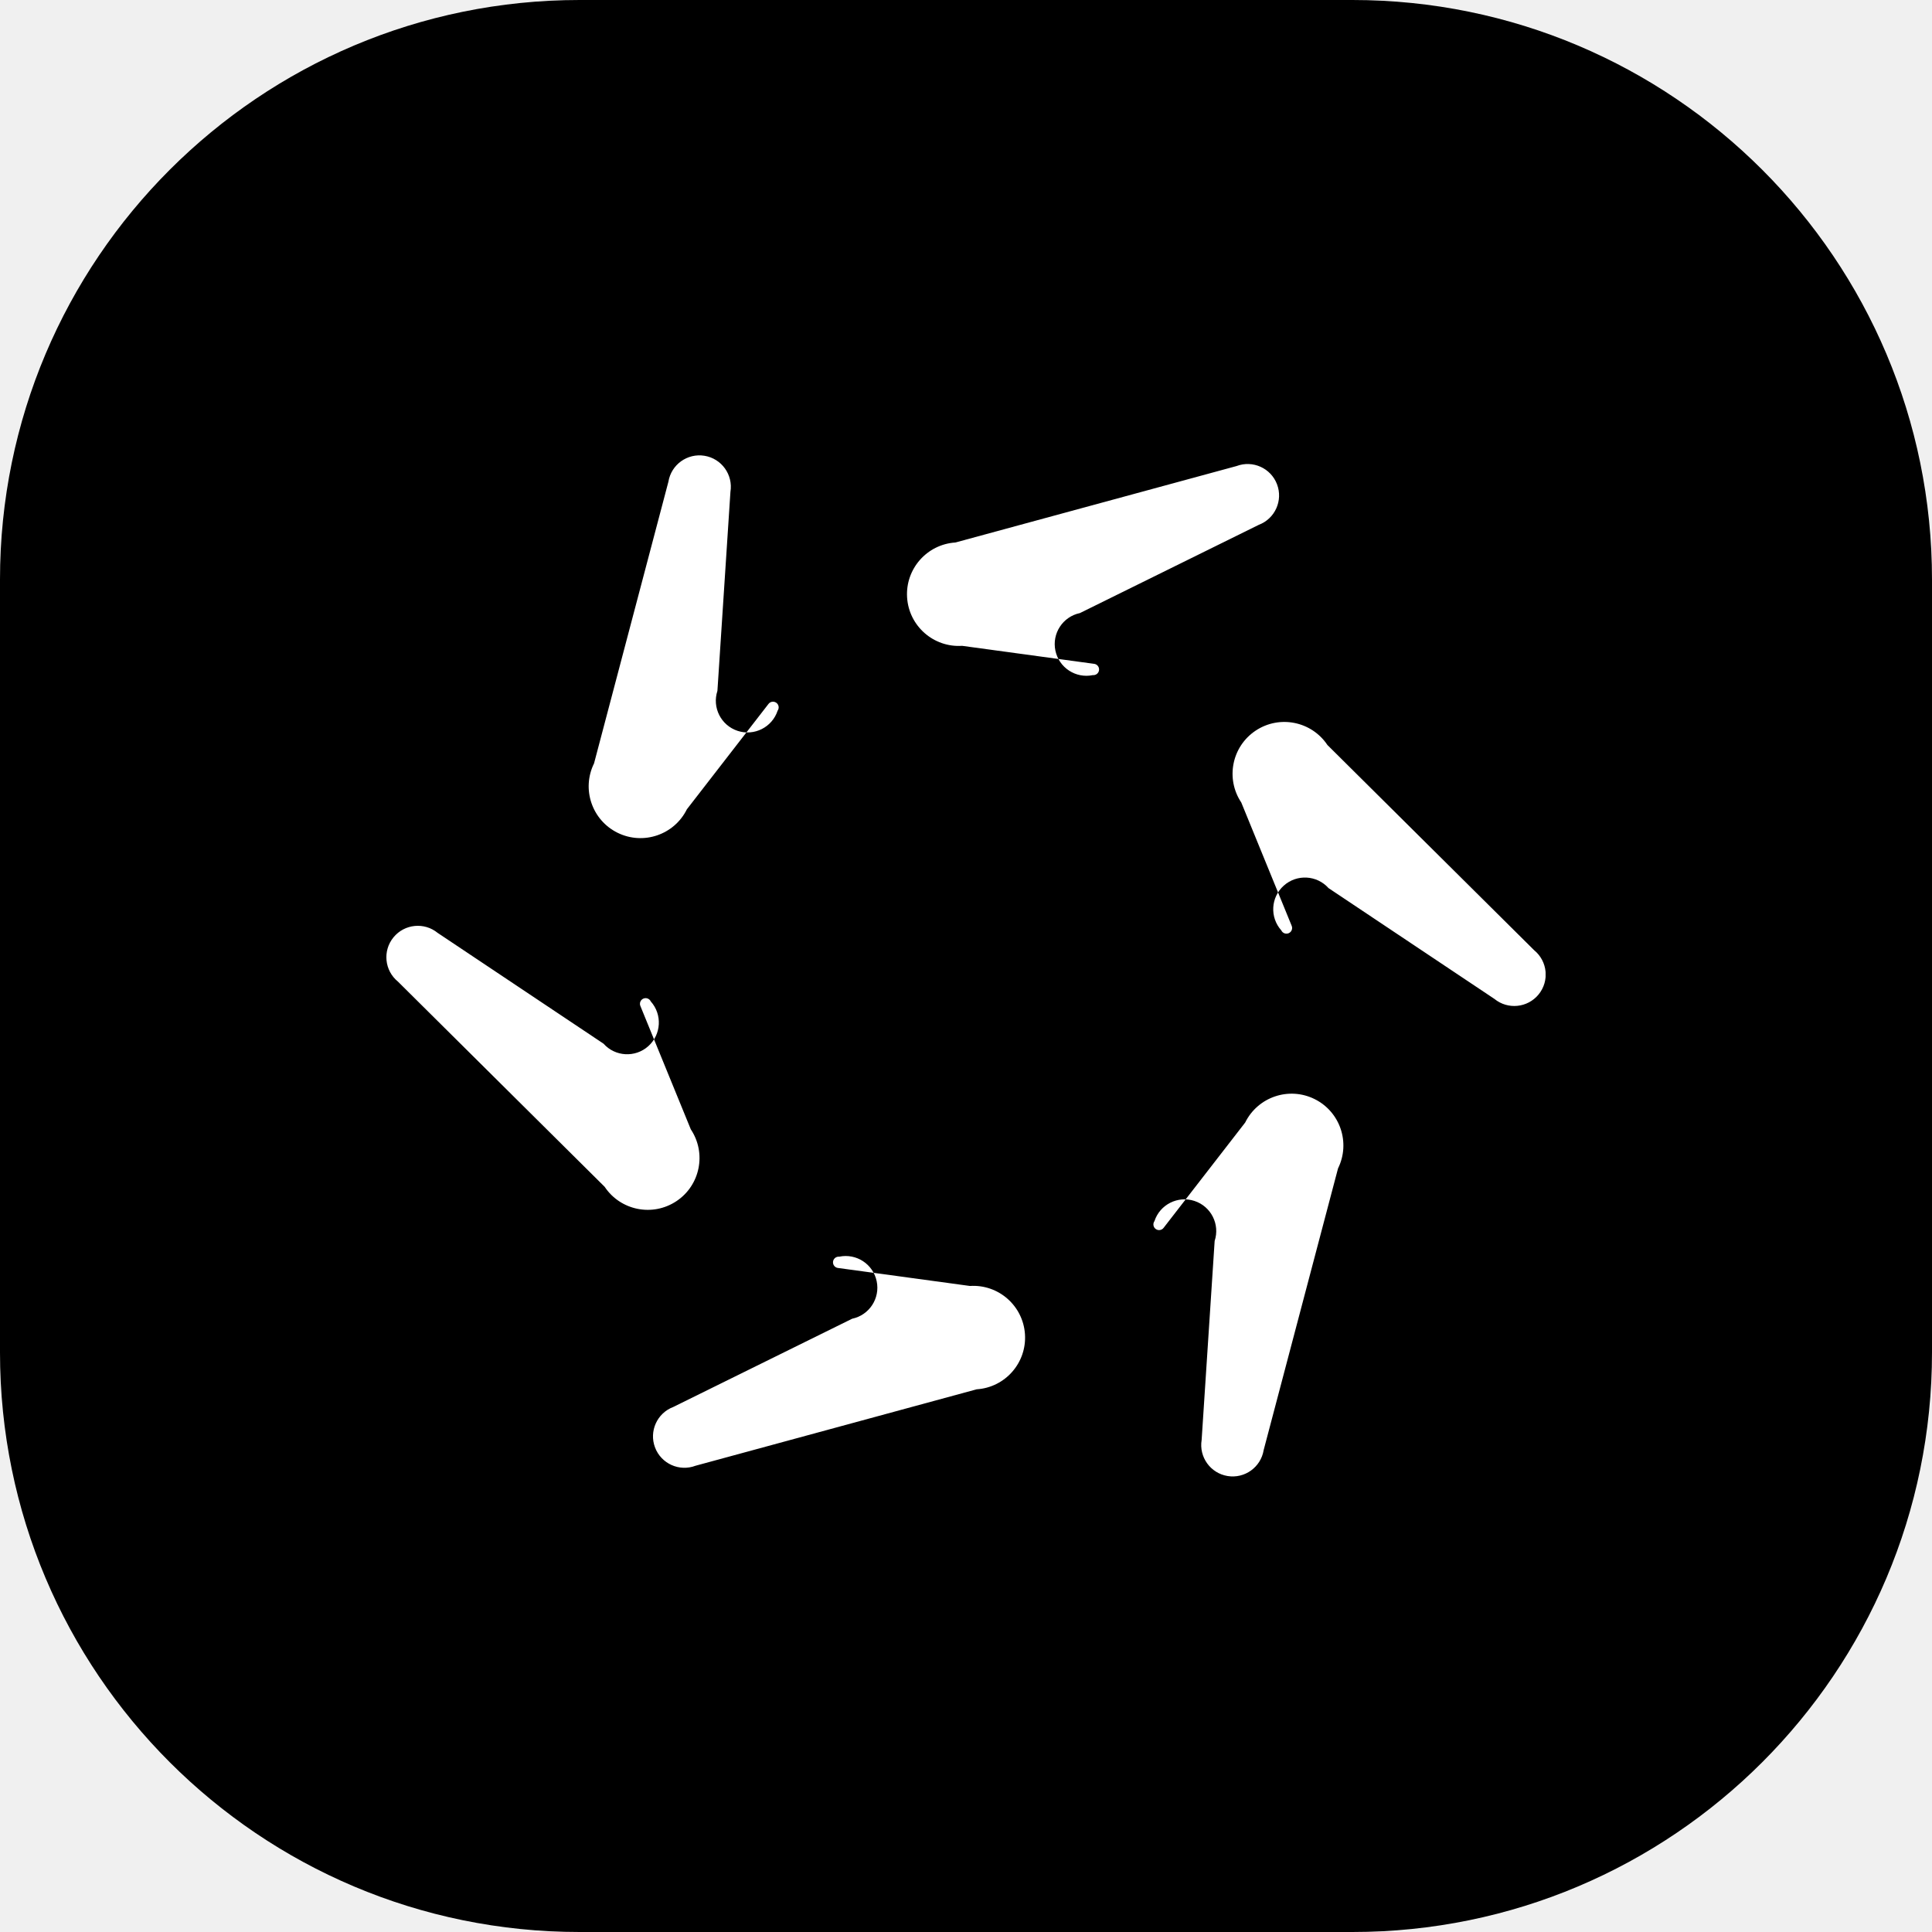
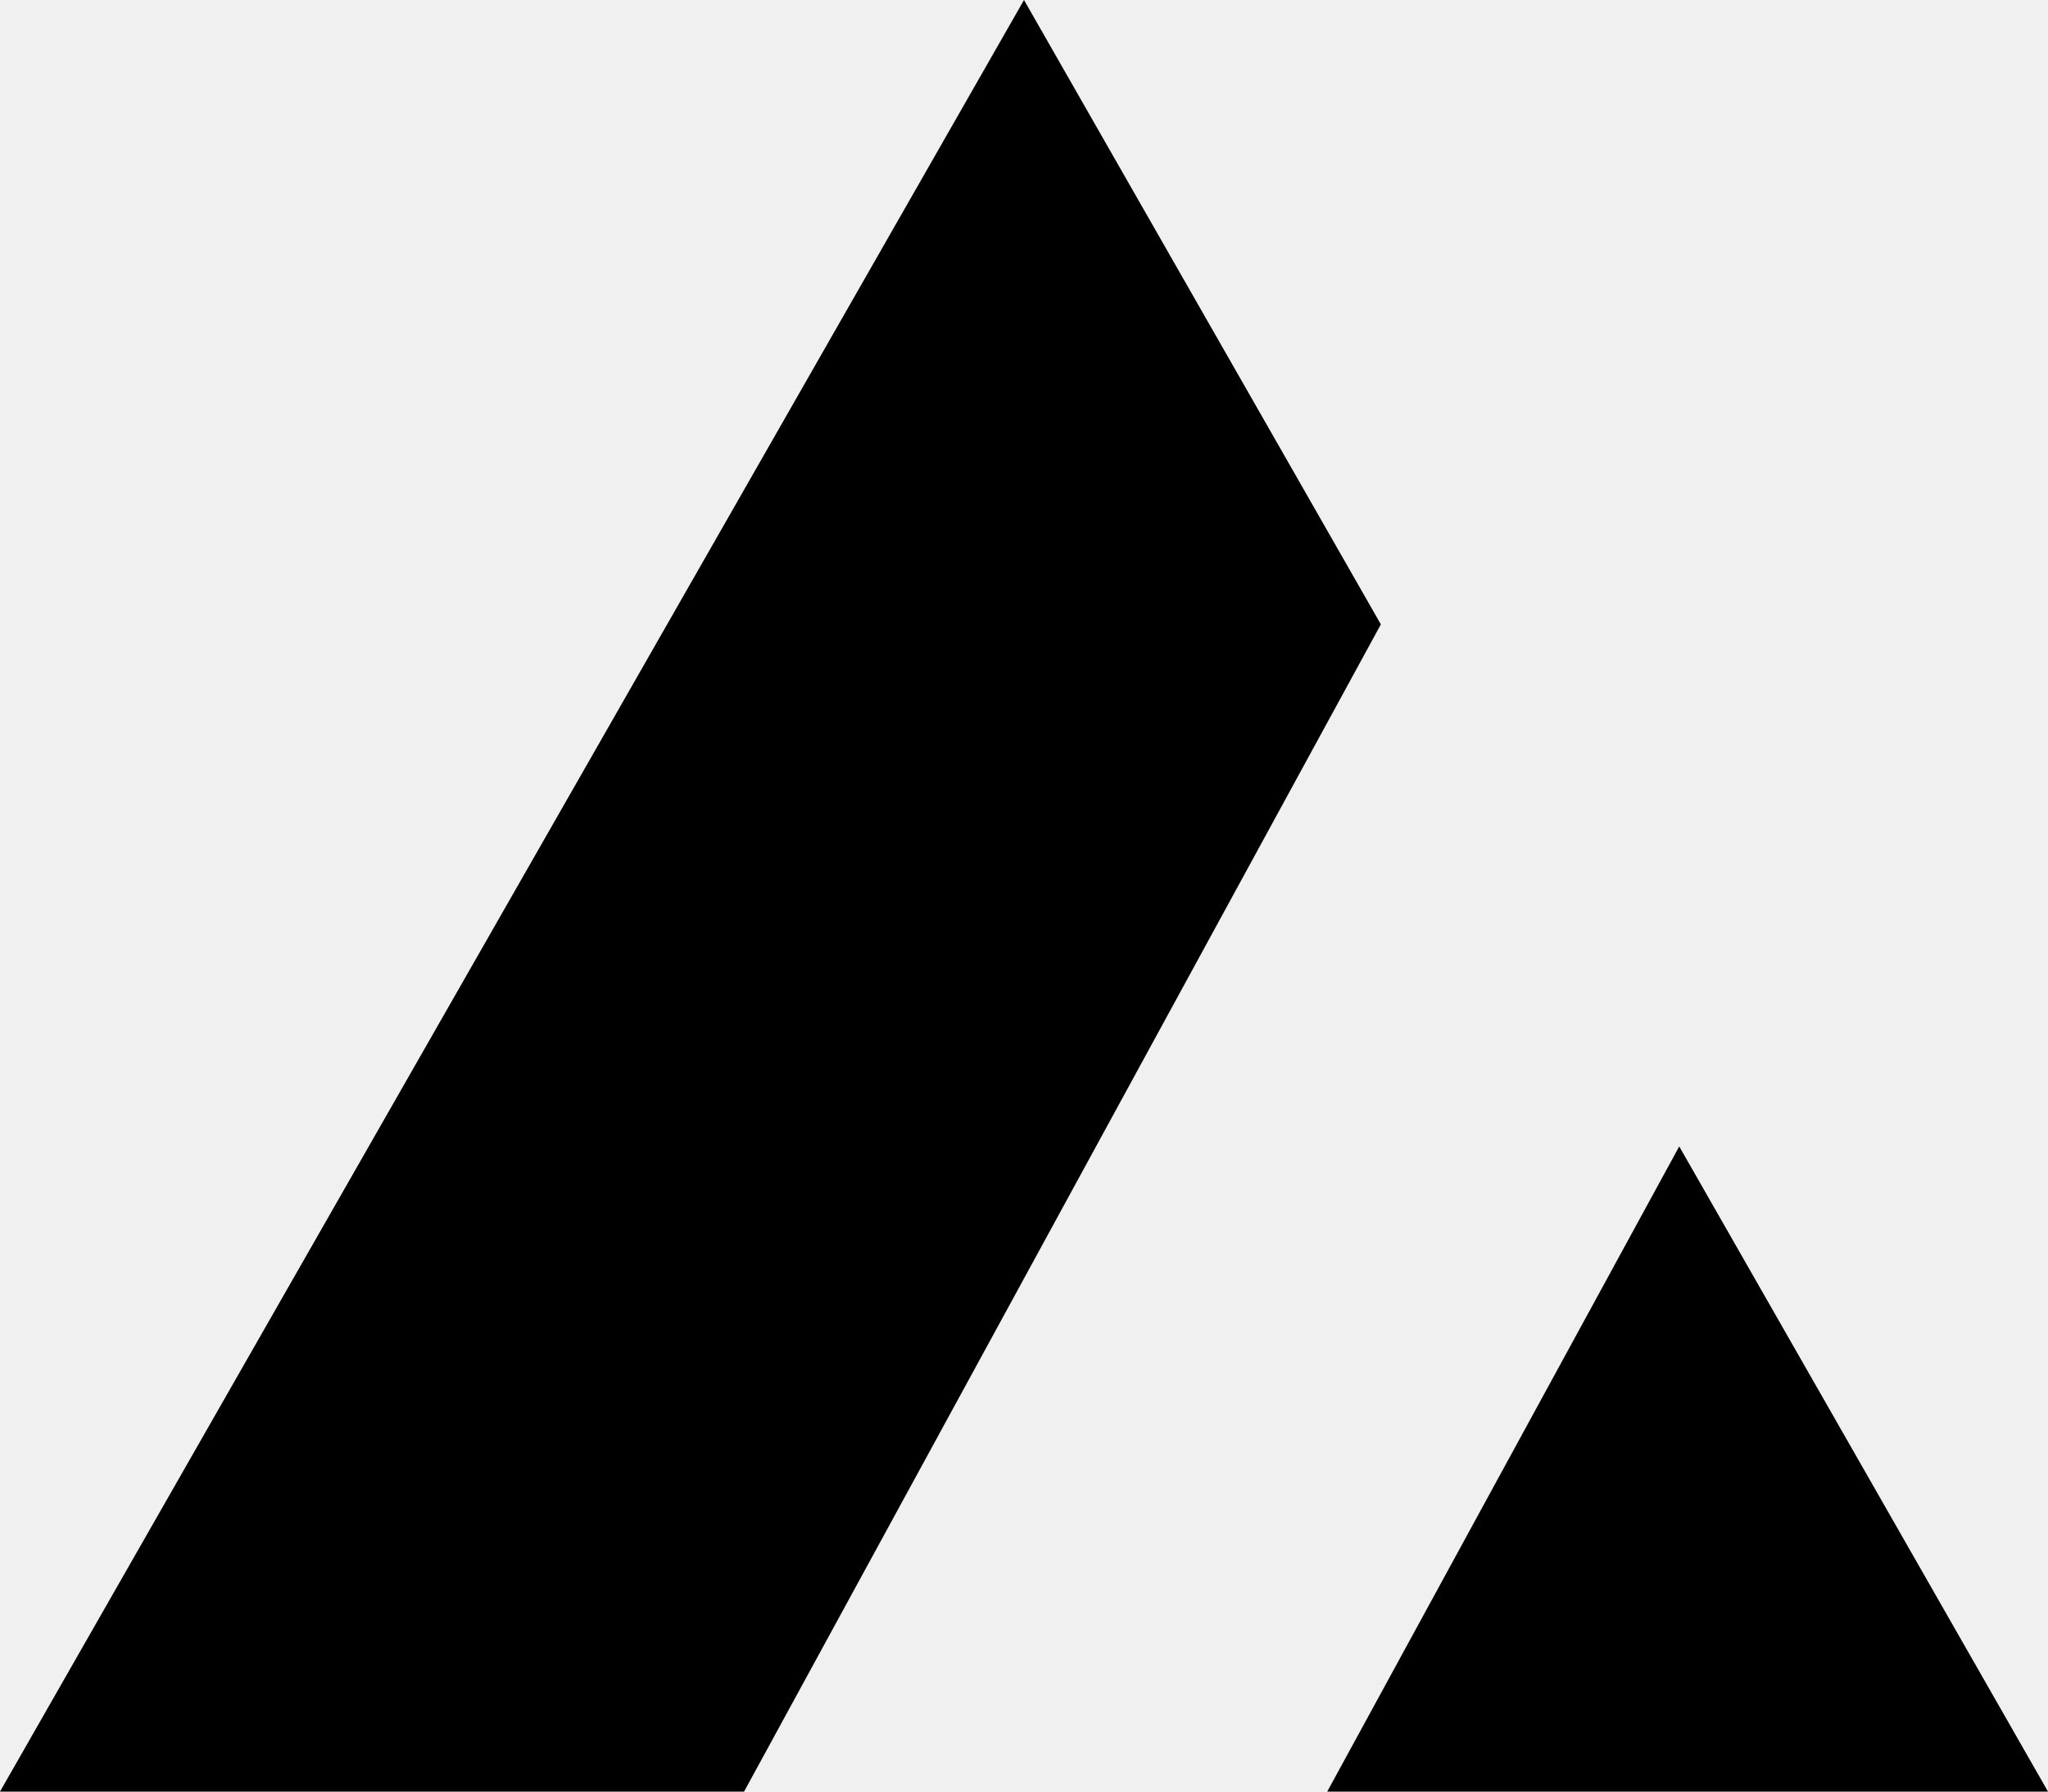
- <svg xmlns="http://www.w3.org/2000/svg" version="1.1" width="1000" height="1000">
-   <style>
-     #light-icon {
-       display: inline;
-     }
-     #dark-icon {
-       display: none;
-     }
- 
-     @media (prefers-color-scheme: dark) {
-       #light-icon {
-         display: none;
-       }
-       #dark-icon {
-         display: inline;
-       }
-     }
-   </style>
-   <g id="light-icon">
-     <svg version="1.1" width="1000" height="1000">
-       <g clip-path="url(#SvgjsClipPath1294)">
-         <rect width="1000" height="1000" fill="#000000" />
-         <g transform="matrix(2.857143,0,0,2.857143,200,235.7143)">
-           <svg version="1.1" width="210" height="185">
-             <svg width="210" height="185" version="1.1">
-               <g>
-                 <path fill="#ffffff" id="svg_3" d="m81.839,147.209a0.728,0.728 5.123 0 1 0.187,-2.048l0,0a4.192,4.192 28.901 0 1 2.349,11.239l-32.401,15.985a4.044,4.044 -11.048 0 0 4.031,10.648l50.927,-13.847a6.769,6.769 -22.976 0 0 -1.218,-18.721l-23.875,-3.256zm-35.811,-47.427a0.728,0.728 5.123 0 1 1.866,-0.862l0,0a4.192,4.192 28.901 0 1 -8.559,7.654l-30.043,-20.068a4.044,4.044 -11.048 0 0 -7.207,8.815l37.455,37.181a6.769,6.769 -22.976 0 0 15.604,-10.416l-9.117,-22.304zm23.167,-54.728a0.728,0.728 5.123 0 1 1.68,1.187l0,0a4.192,4.192 28.901 0 1 -10.908,-3.585l2.358,-36.053a4.044,4.044 -11.048 0 0 -11.237,-1.833l-13.472,51.028a6.769,6.769 -22.976 0 0 16.822,8.306l14.757,-19.049zm58.979,-7.299a0.728,0.728 5.123 0 1 -0.187,2.048l0,0a4.192,4.192 28.901 0 1 -2.349,-11.239l32.401,-15.985a4.044,4.044 -11.048 0 0 -4.031,-10.648l-50.927,13.847a6.769,6.769 -22.976 0 0 1.218,18.721l23.875,3.256zm35.811,47.427a0.728,0.728 5.123 0 1 -1.866,0.862l0,0a4.192,4.192 28.901 0 1 8.559,-7.654l30.043,20.068a4.044,4.044 -11.048 0 0 7.207,-8.815l-37.455,-37.181a6.769,6.769 -22.976 0 0 -15.604,10.416l9.117,22.304zm-23.167,54.728a0.728,0.728 5.123 0 1 -1.68,-1.187l0,0a4.192,4.192 28.901 0 1 10.908,3.585l-2.358,36.053a4.044,4.044 -11.048 0 0 11.237,1.833l13.472,-51.028a6.769,6.769 -22.976 0 0 -16.822,-8.306l-14.757,19.049z" />
-               </g>
-             </svg>
-           </svg>
-         </g>
-       </g>
-       <defs>
-         <clipPath id="SvgjsClipPath1294">
-           <rect width="1000" height="1000" x="0" y="0" rx="300" ry="300" />
-         </clipPath>
-       </defs>
-     </svg>
-   </g>
-   <g id="dark-icon">
-     <svg version="1.1" width="1000" height="1000">
-       <g clip-path="url(#SvgjsClipPath1295)">
-         <rect width="1000" height="1000" fill="#ffffff" />
-         <g transform="matrix(2.857143,0,0,2.857143,200,235.7143)">
-           <svg version="1.1" width="210" height="185">
-             <svg width="210" height="185" version="1.1">
-               <g>
-                 <path id="svg_3" d="m81.839,147.209a0.728,0.728 5.123 0 1 0.187,-2.048l0,0a4.192,4.192 28.901 0 1 2.349,11.239l-32.401,15.985a4.044,4.044 -11.048 0 0 4.031,10.648l50.927,-13.847a6.769,6.769 -22.976 0 0 -1.218,-18.721l-23.875,-3.256zm-35.811,-47.427a0.728,0.728 5.123 0 1 1.866,-0.862l0,0a4.192,4.192 28.901 0 1 -8.559,7.654l-30.043,-20.068a4.044,4.044 -11.048 0 0 -7.207,8.815l37.455,37.181a6.769,6.769 -22.976 0 0 15.604,-10.416l-9.117,-22.304zm23.167,-54.728a0.728,0.728 5.123 0 1 1.68,1.187l0,0a4.192,4.192 28.901 0 1 -10.908,-3.585l2.358,-36.053a4.044,4.044 -11.048 0 0 -11.237,-1.833l-13.472,51.028a6.769,6.769 -22.976 0 0 16.822,8.306l14.757,-19.049zm58.979,-7.299a0.728,0.728 5.123 0 1 -0.187,2.048l0,0a4.192,4.192 28.901 0 1 -2.349,-11.239l32.401,-15.985a4.044,4.044 -11.048 0 0 -4.031,-10.648l-50.927,13.847a6.769,6.769 -22.976 0 0 1.218,18.721l23.875,3.256zm35.811,47.427a0.728,0.728 5.123 0 1 -1.866,0.862l0,0a4.192,4.192 28.901 0 1 8.559,-7.654l30.043,20.068a4.044,4.044 -11.048 0 0 7.207,-8.815l-37.455,-37.181a6.769,6.769 -22.976 0 0 -15.604,10.416l9.117,22.304zm-23.167,54.728a0.728,0.728 5.123 0 1 -1.68,-1.187l0,0a4.192,4.192 28.901 0 1 10.908,3.585l-2.358,36.053a4.044,4.044 -11.048 0 0 11.237,1.833l13.472,-51.028a6.769,6.769 -22.976 0 0 -16.822,-8.306l-14.757,19.049z" />
-               </g>
-             </svg>
-           </svg>
-         </g>
-       </g>
-       <defs>
-         <clipPath id="SvgjsClipPath1295">
-           <rect width="1000" height="1000" x="0" y="0" rx="300" ry="300" />
-         </clipPath>
-       </defs>
-     </svg>
-   </g>
+ <svg xmlns="http://www.w3.org/2000/svg" version="1.1" width="32" height="28">
+   <svg viewBox="0 0 32 28" classname="h-4 w-4 fill-black dark:fill-white">
+     <path d="M21.576 9.758L16 0L0 28H11.626L21.576 9.758Z" />
+     <path d="M26.238 17.917L20.738 28H32L26.238 17.917Z" />
+   </svg>
+   <style>@media (prefers-color-scheme: light) { :root { filter: none; } }
+ @media (prefers-color-scheme: dark) { :root { filter: invert(100%); } }
+ </style>
</svg>
